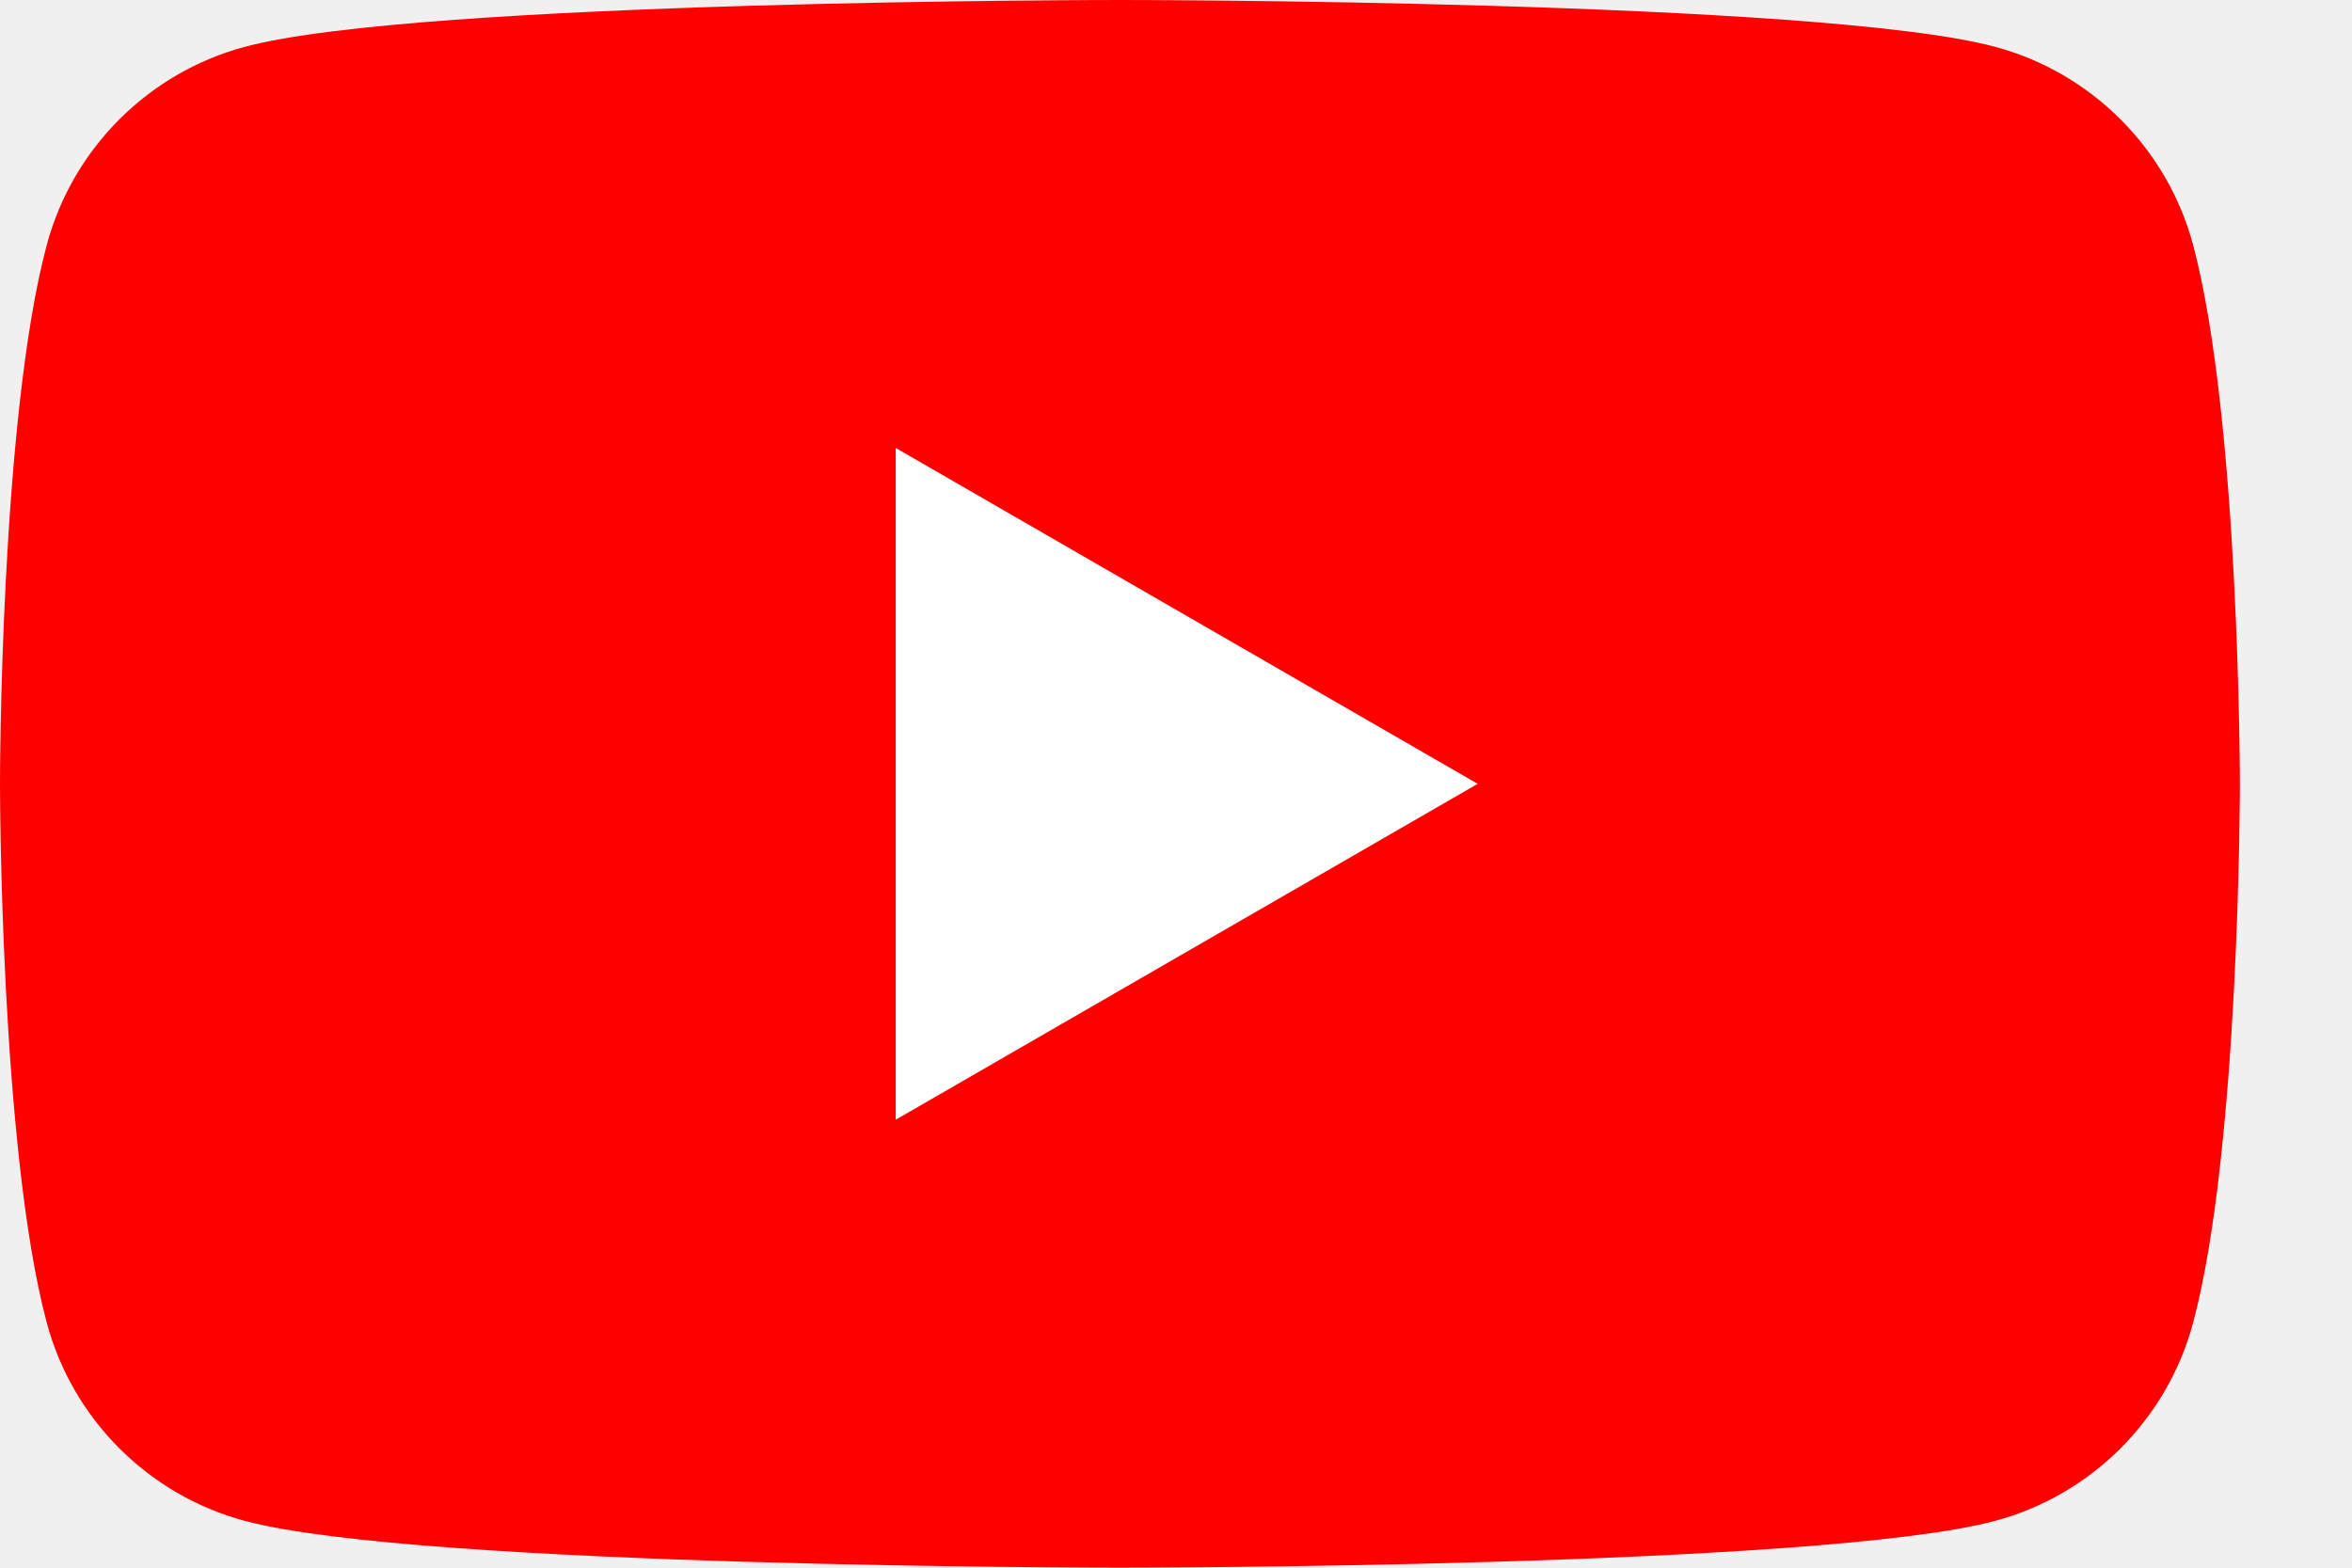
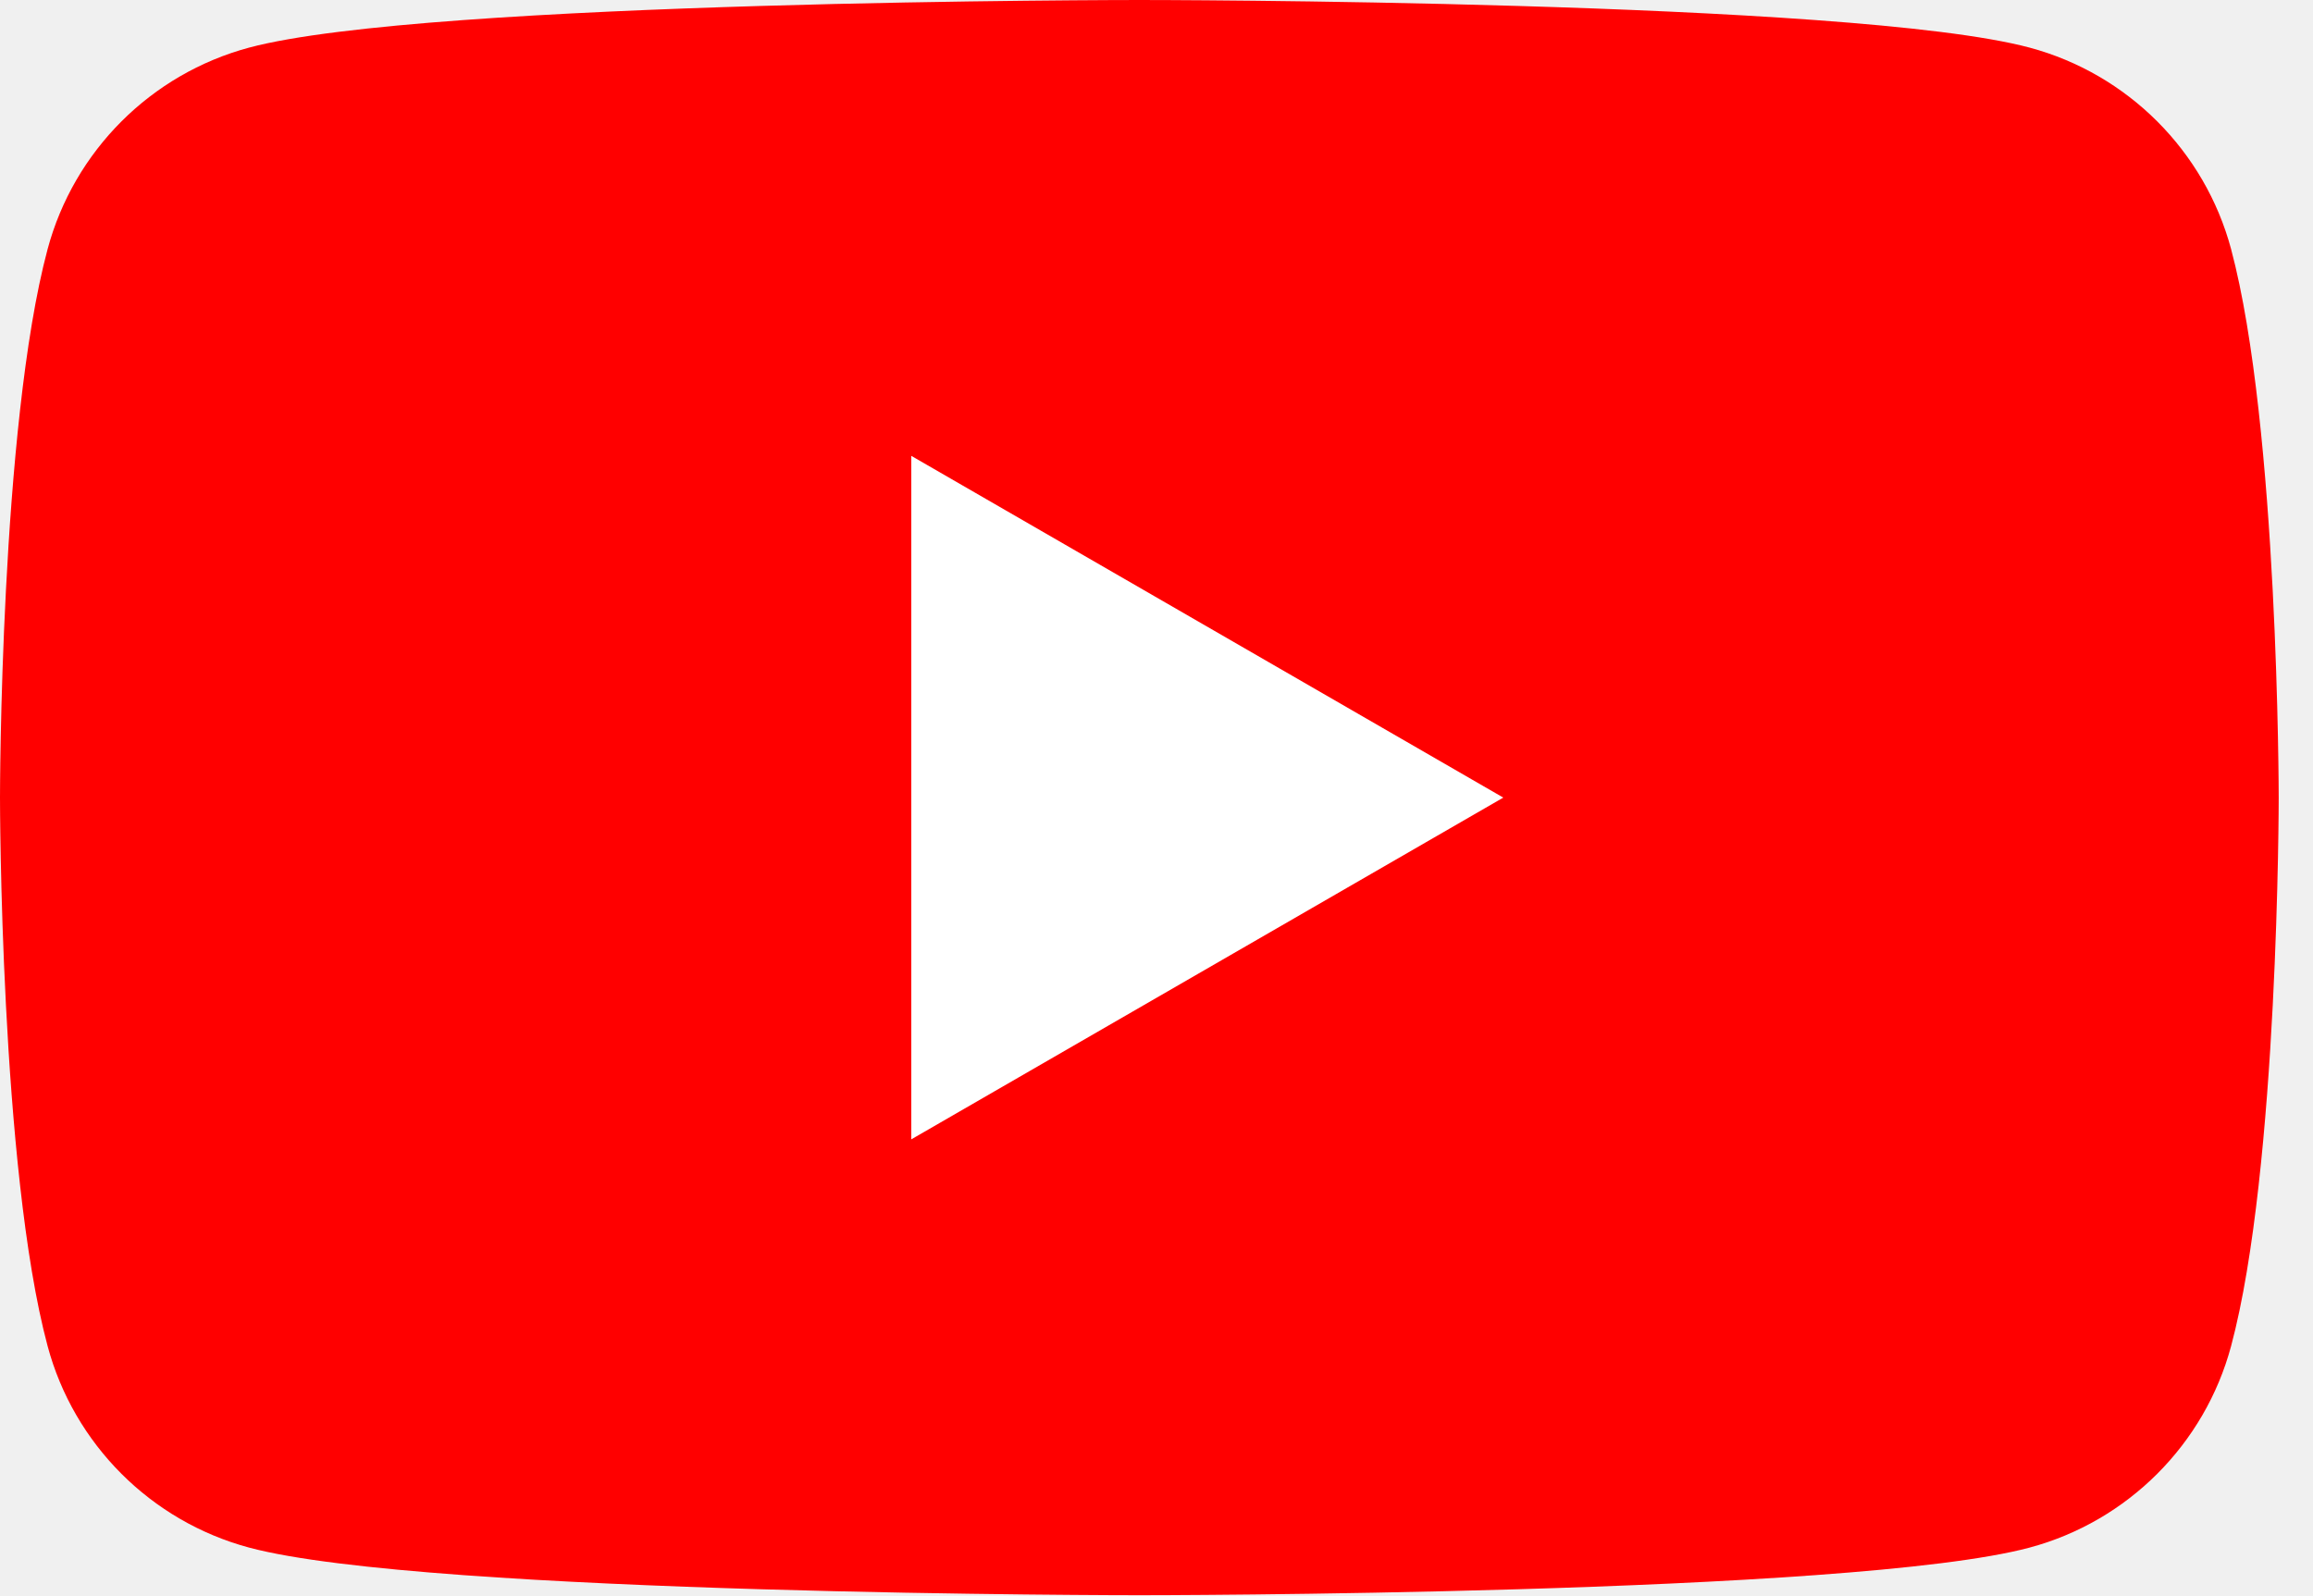
- <svg xmlns="http://www.w3.org/2000/svg" viewBox="0 0 30 20" preserveAspectRatio="xMidYMid meet" focusable="false" style="pointer-events: none; display: block; width: 100%; height: 100%;" class="style-scope yt-icon">
-   <g viewBox="0 0 30 20" preserveAspectRatio="xMidYMid meet" class="style-scope yt-icon">
+ <svg xmlns="http://www.w3.org/2000/svg" viewBox="0 0 29 20" preserveAspectRatio="xMidYMid meet" focusable="false" style="pointer-events: none; display: block; width: 100%; height: 100%;" class="style-scope yt-icon">
+   <g viewBox="0 0 29 20" preserveAspectRatio="xMidYMid meet" class="style-scope yt-icon">
    <g class="style-scope yt-icon">
      <path d="M27.973 3.123C27.643 1.893 26.677 0.927 25.447 0.597C23.22 2.24288e-07 14.285 0 14.285 0C14.285 0 5.35 2.24288e-07 3.123 0.597C1.893 0.927 0.927 1.893 0.597 3.123C2.24288e-07 5.35 0 10 0 10C0 10 2.24288e-07 14.65 0.597 16.877C0.927 18.107 1.893 19.073 3.123 19.403C5.35 20 14.285 20 14.285 20C14.285 20 23.22 20 25.447 19.403C26.677 19.073 27.643 18.107 27.973 16.877C28.57 14.65 28.57 10 28.57 10C28.57 10 28.568 5.35 27.973 3.123Z" fill="#FF0000" class="style-scope yt-icon" />
      <path d="M11.425 14.285L18.848 10L11.425 5.715V14.285Z" fill="white" class="style-scope yt-icon" />
    </g>
  </g>
</svg>
